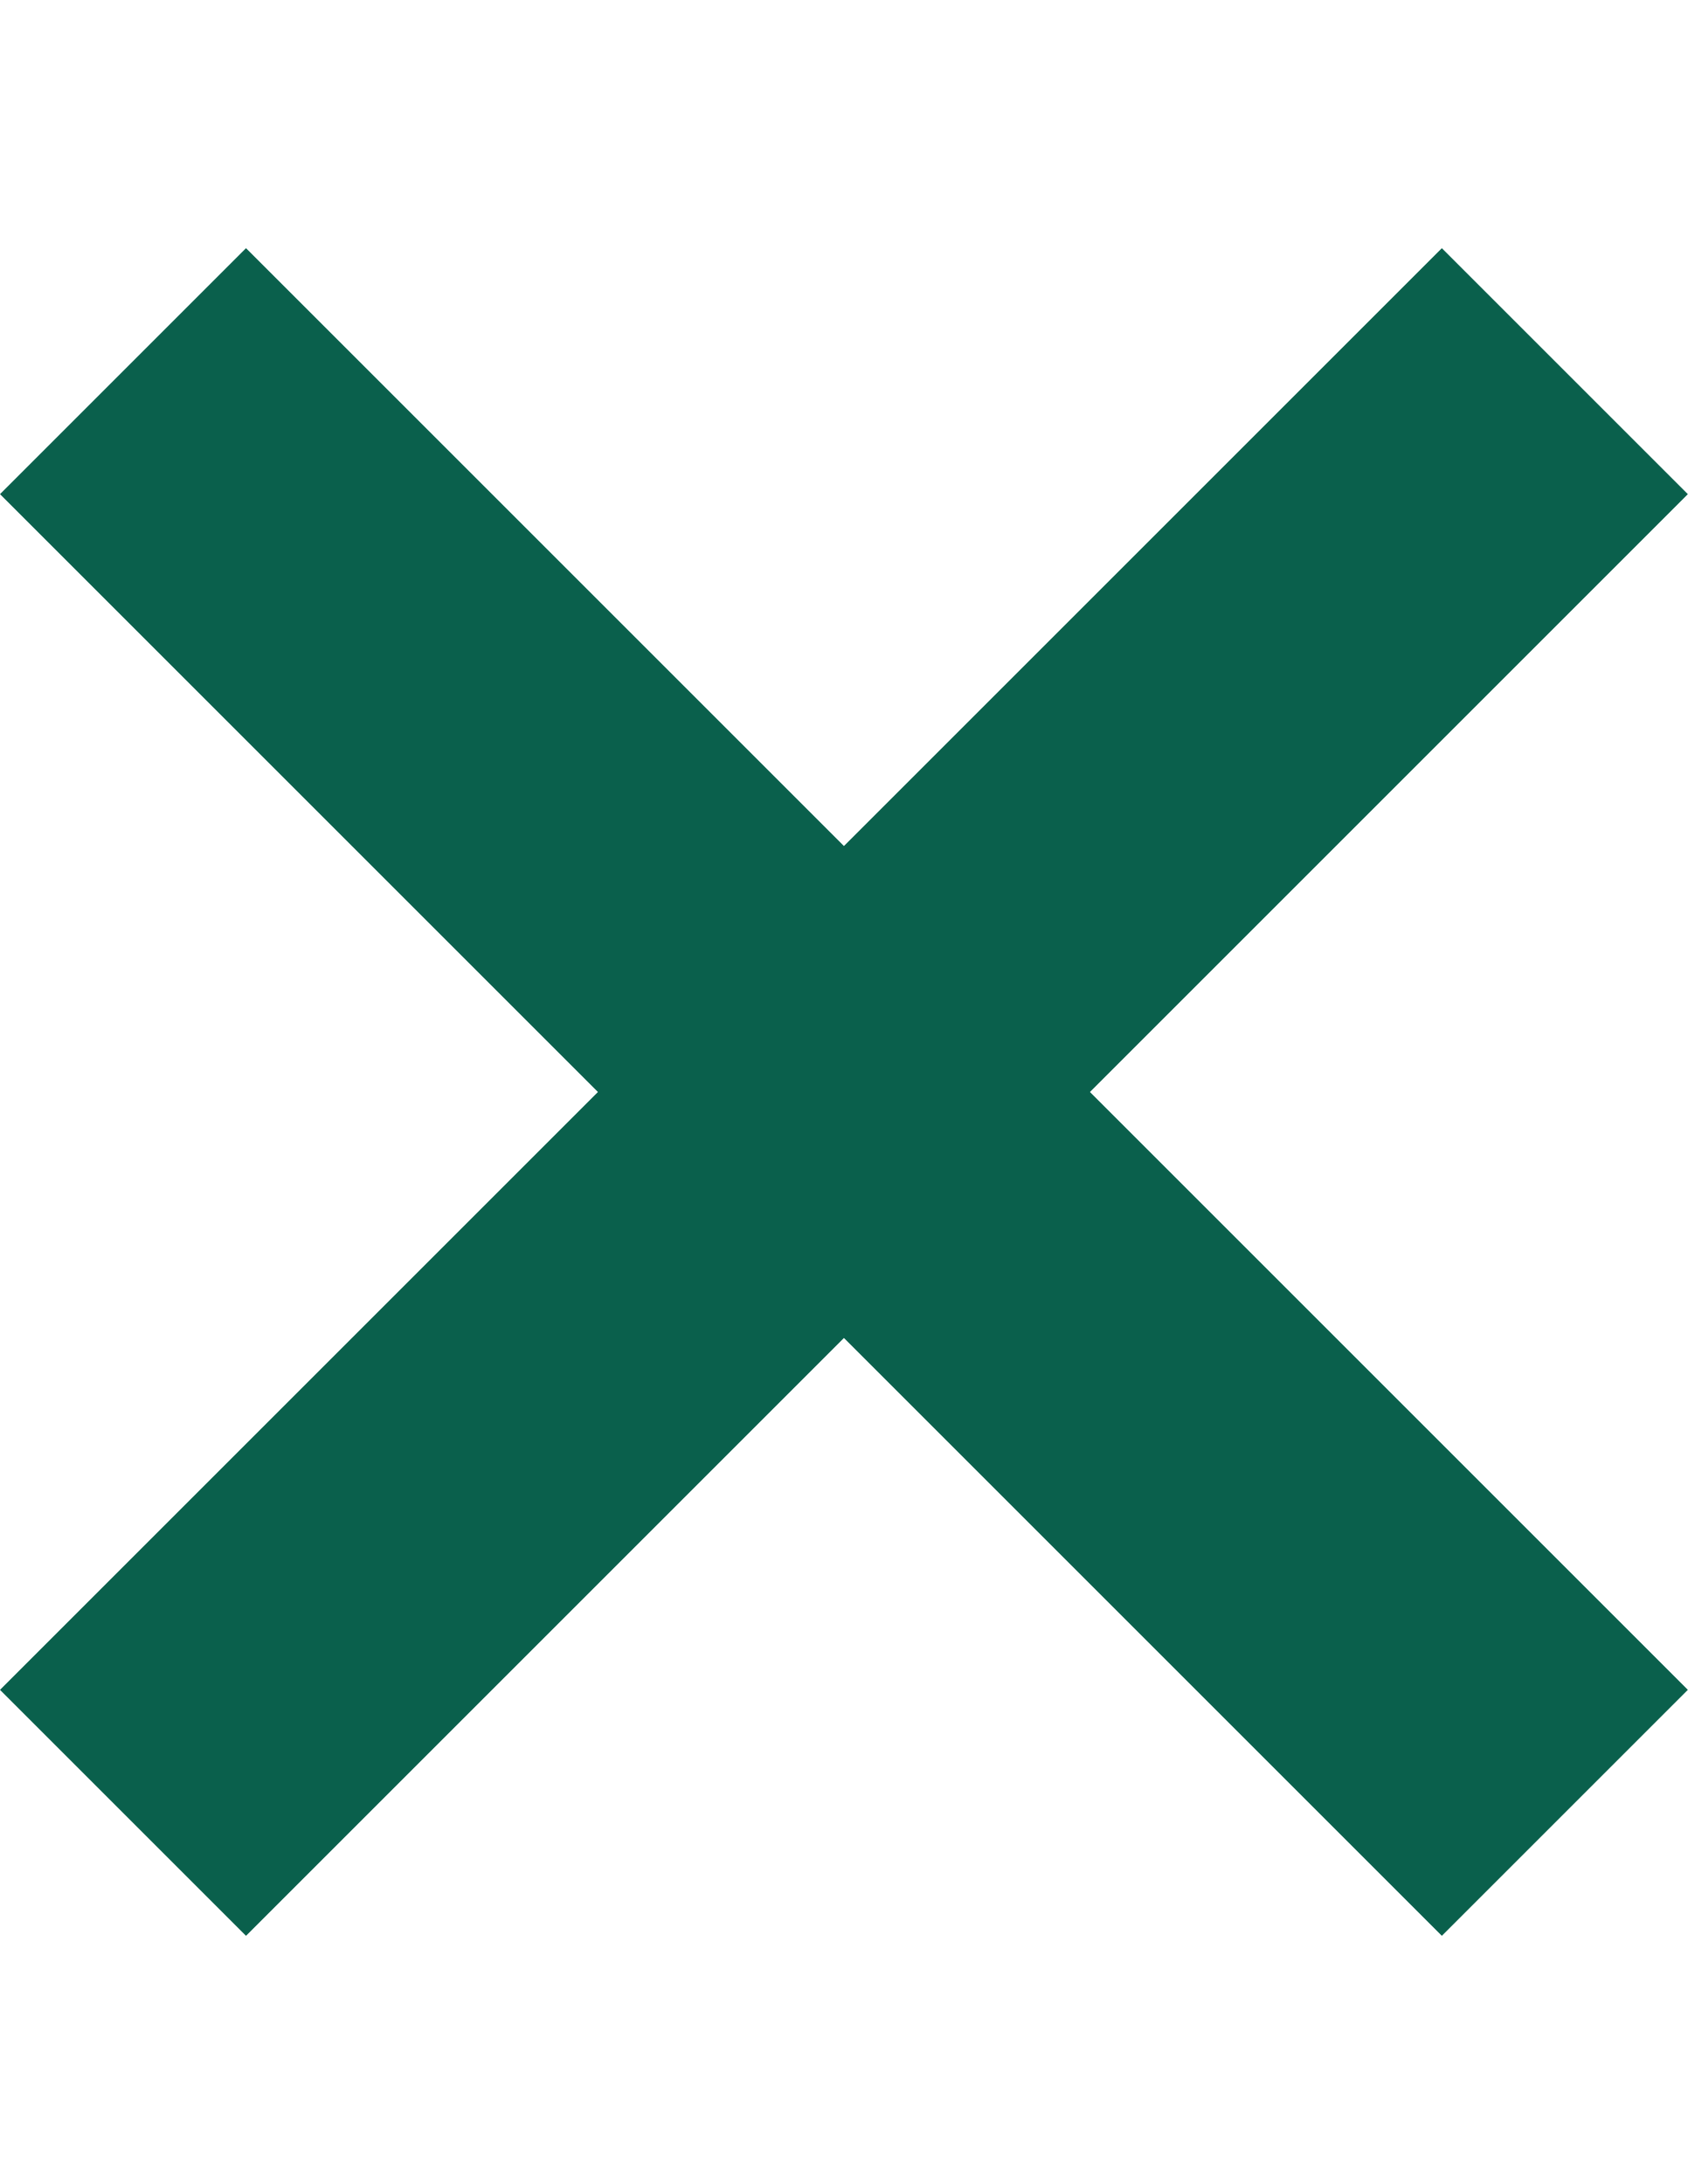
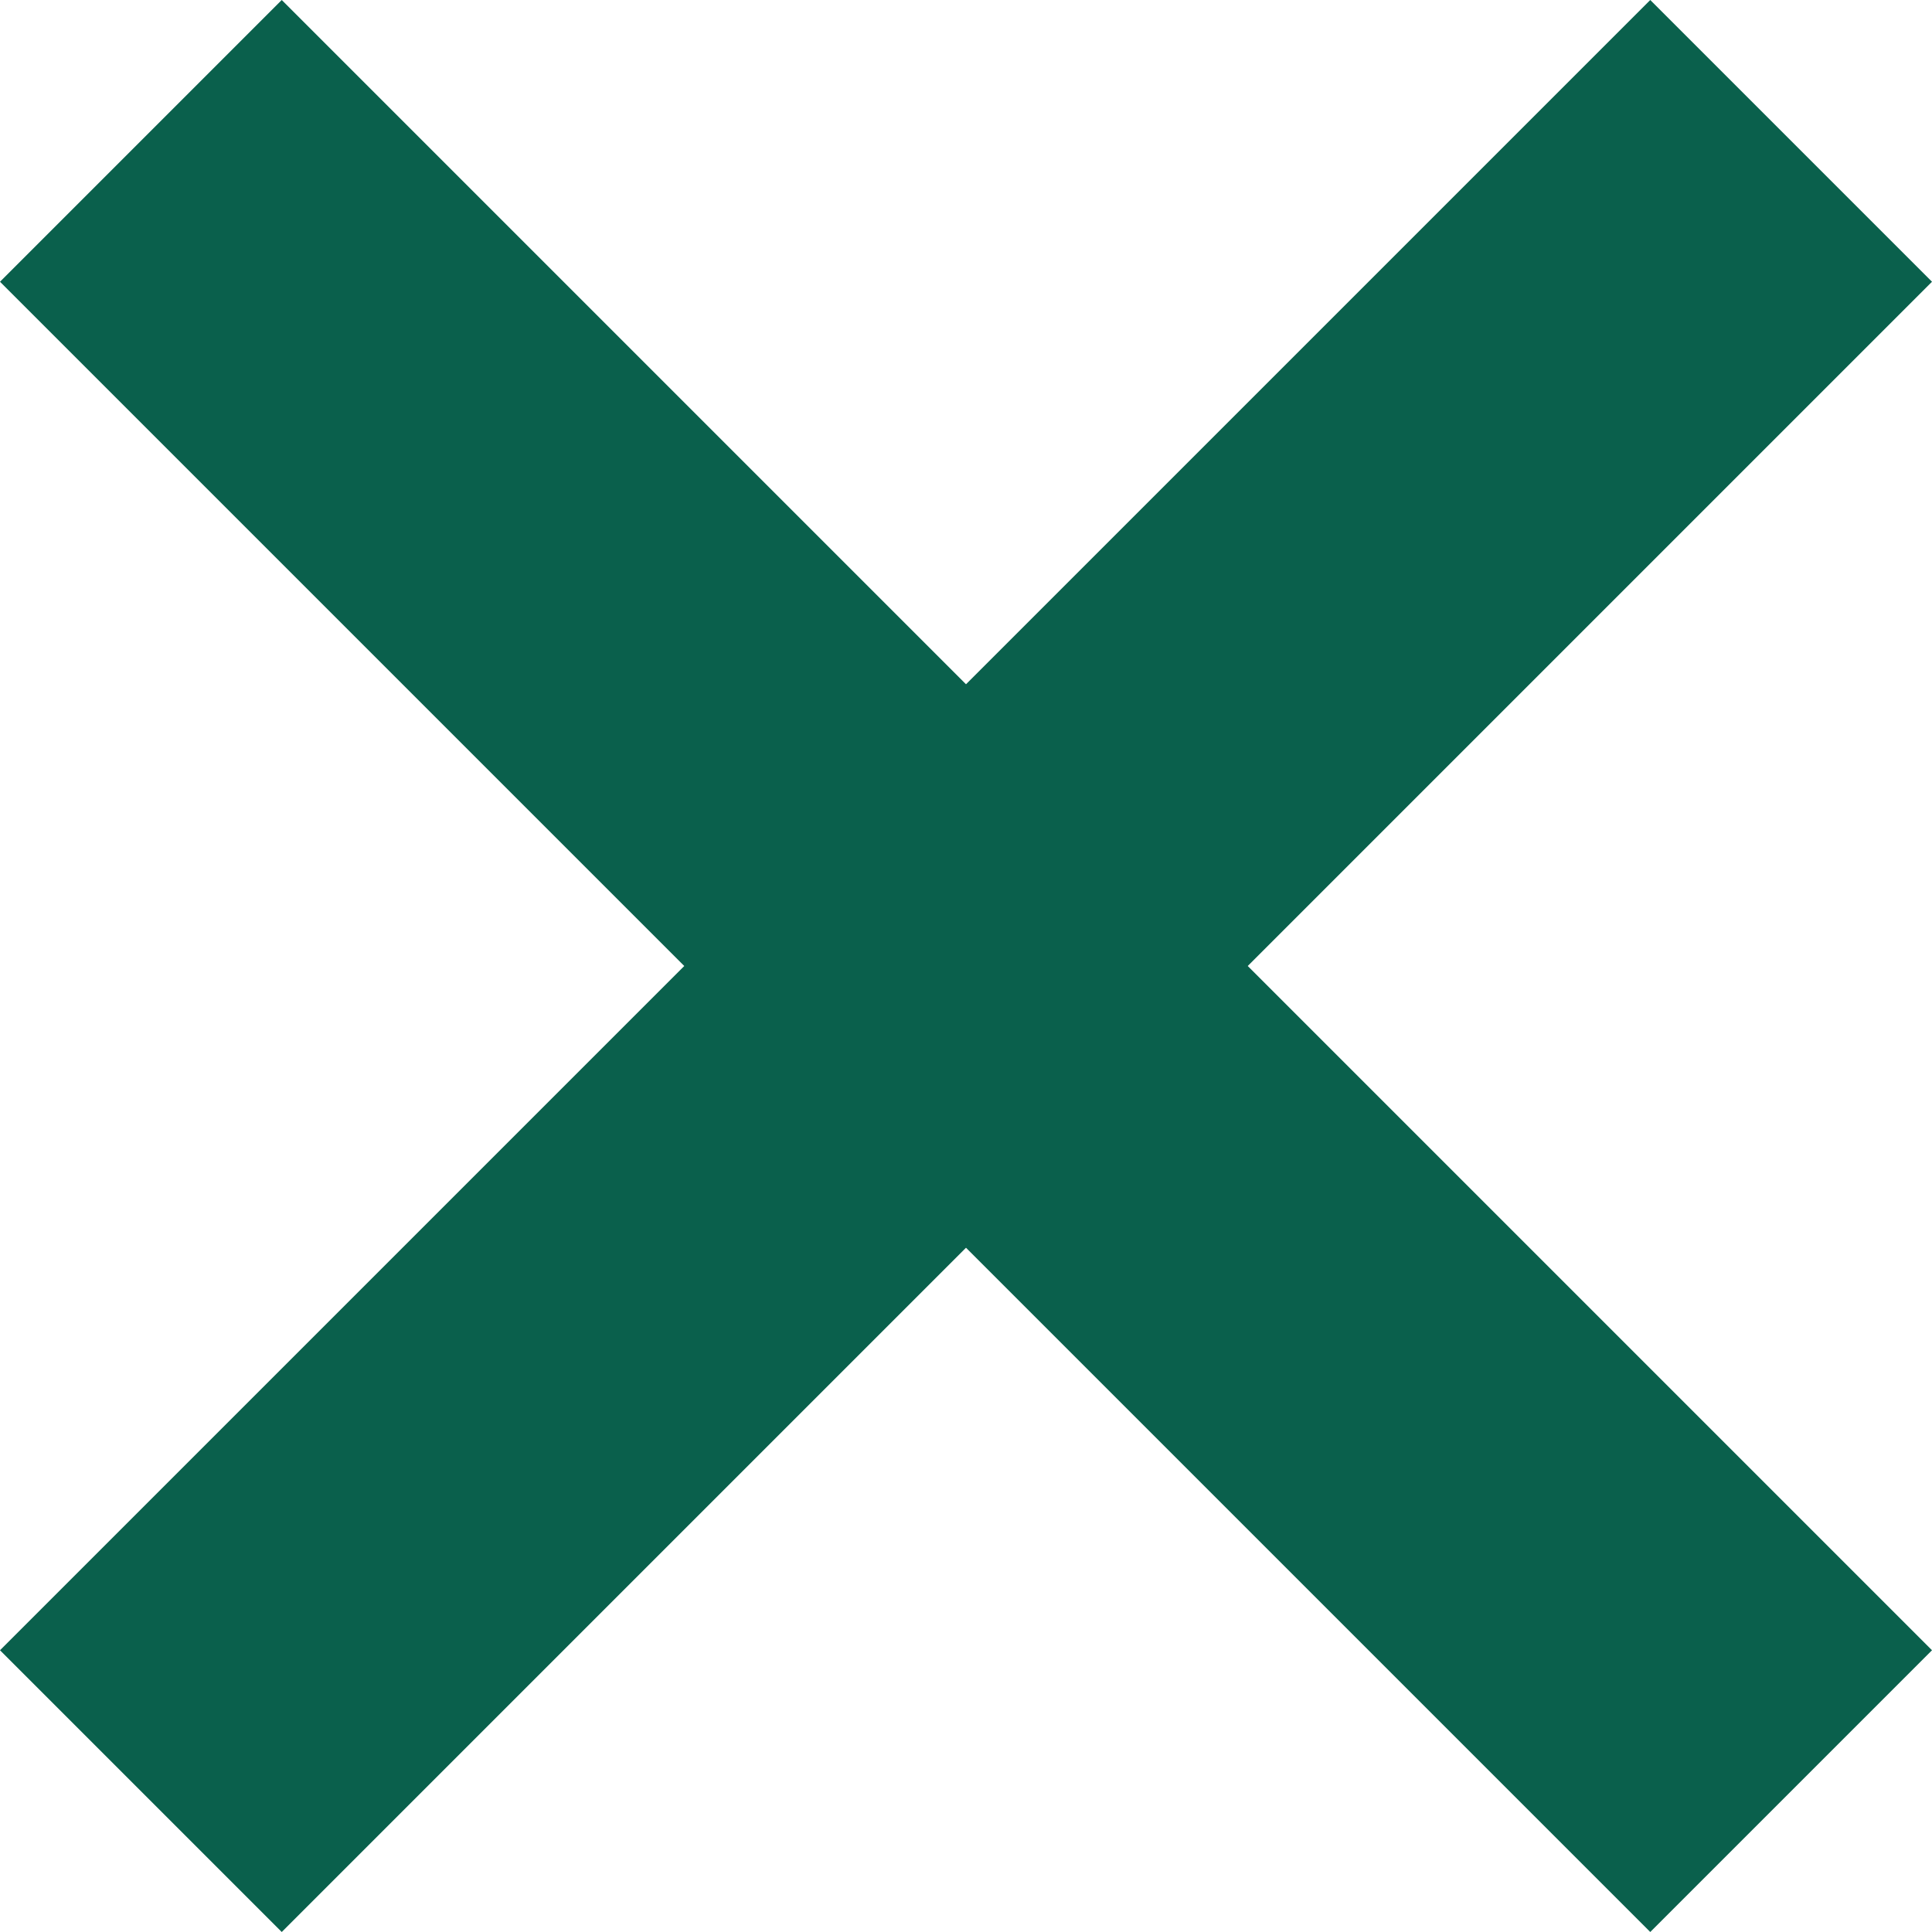
- <svg xmlns="http://www.w3.org/2000/svg" version="1.1" id="Layer_1" x="0px" y="0px" viewBox="0 0 612 792" enable-background="new 0 0 612 792" xml:space="preserve" width="100%" height="100%">
+ <svg xmlns="http://www.w3.org/2000/svg" version="1.1" width="100%" height="100%" viewBox="0 0 96 96" id="Layer_1" xml:space="preserve">
  <defs id="defs7" />
-   <polygon fill="#999999" points="612,179.2 522.8,90 306,306.8 89.2,90 0,179.2 216.8,396 0,612.8 89.2,702 306,485.2 522.8,702   612,612.8 395.2,396 " id="polygon3" style="fill:#0a604c;fill-opacity:1" />
+   <polygon points="82,0 48,34 14,0 0,14 34,48 0,82 14,96 48,62 82,96 96,82 62,48 96,14 " id="polygon3" style="fill:#0a604c;fill-opacity:1" />
</svg>
